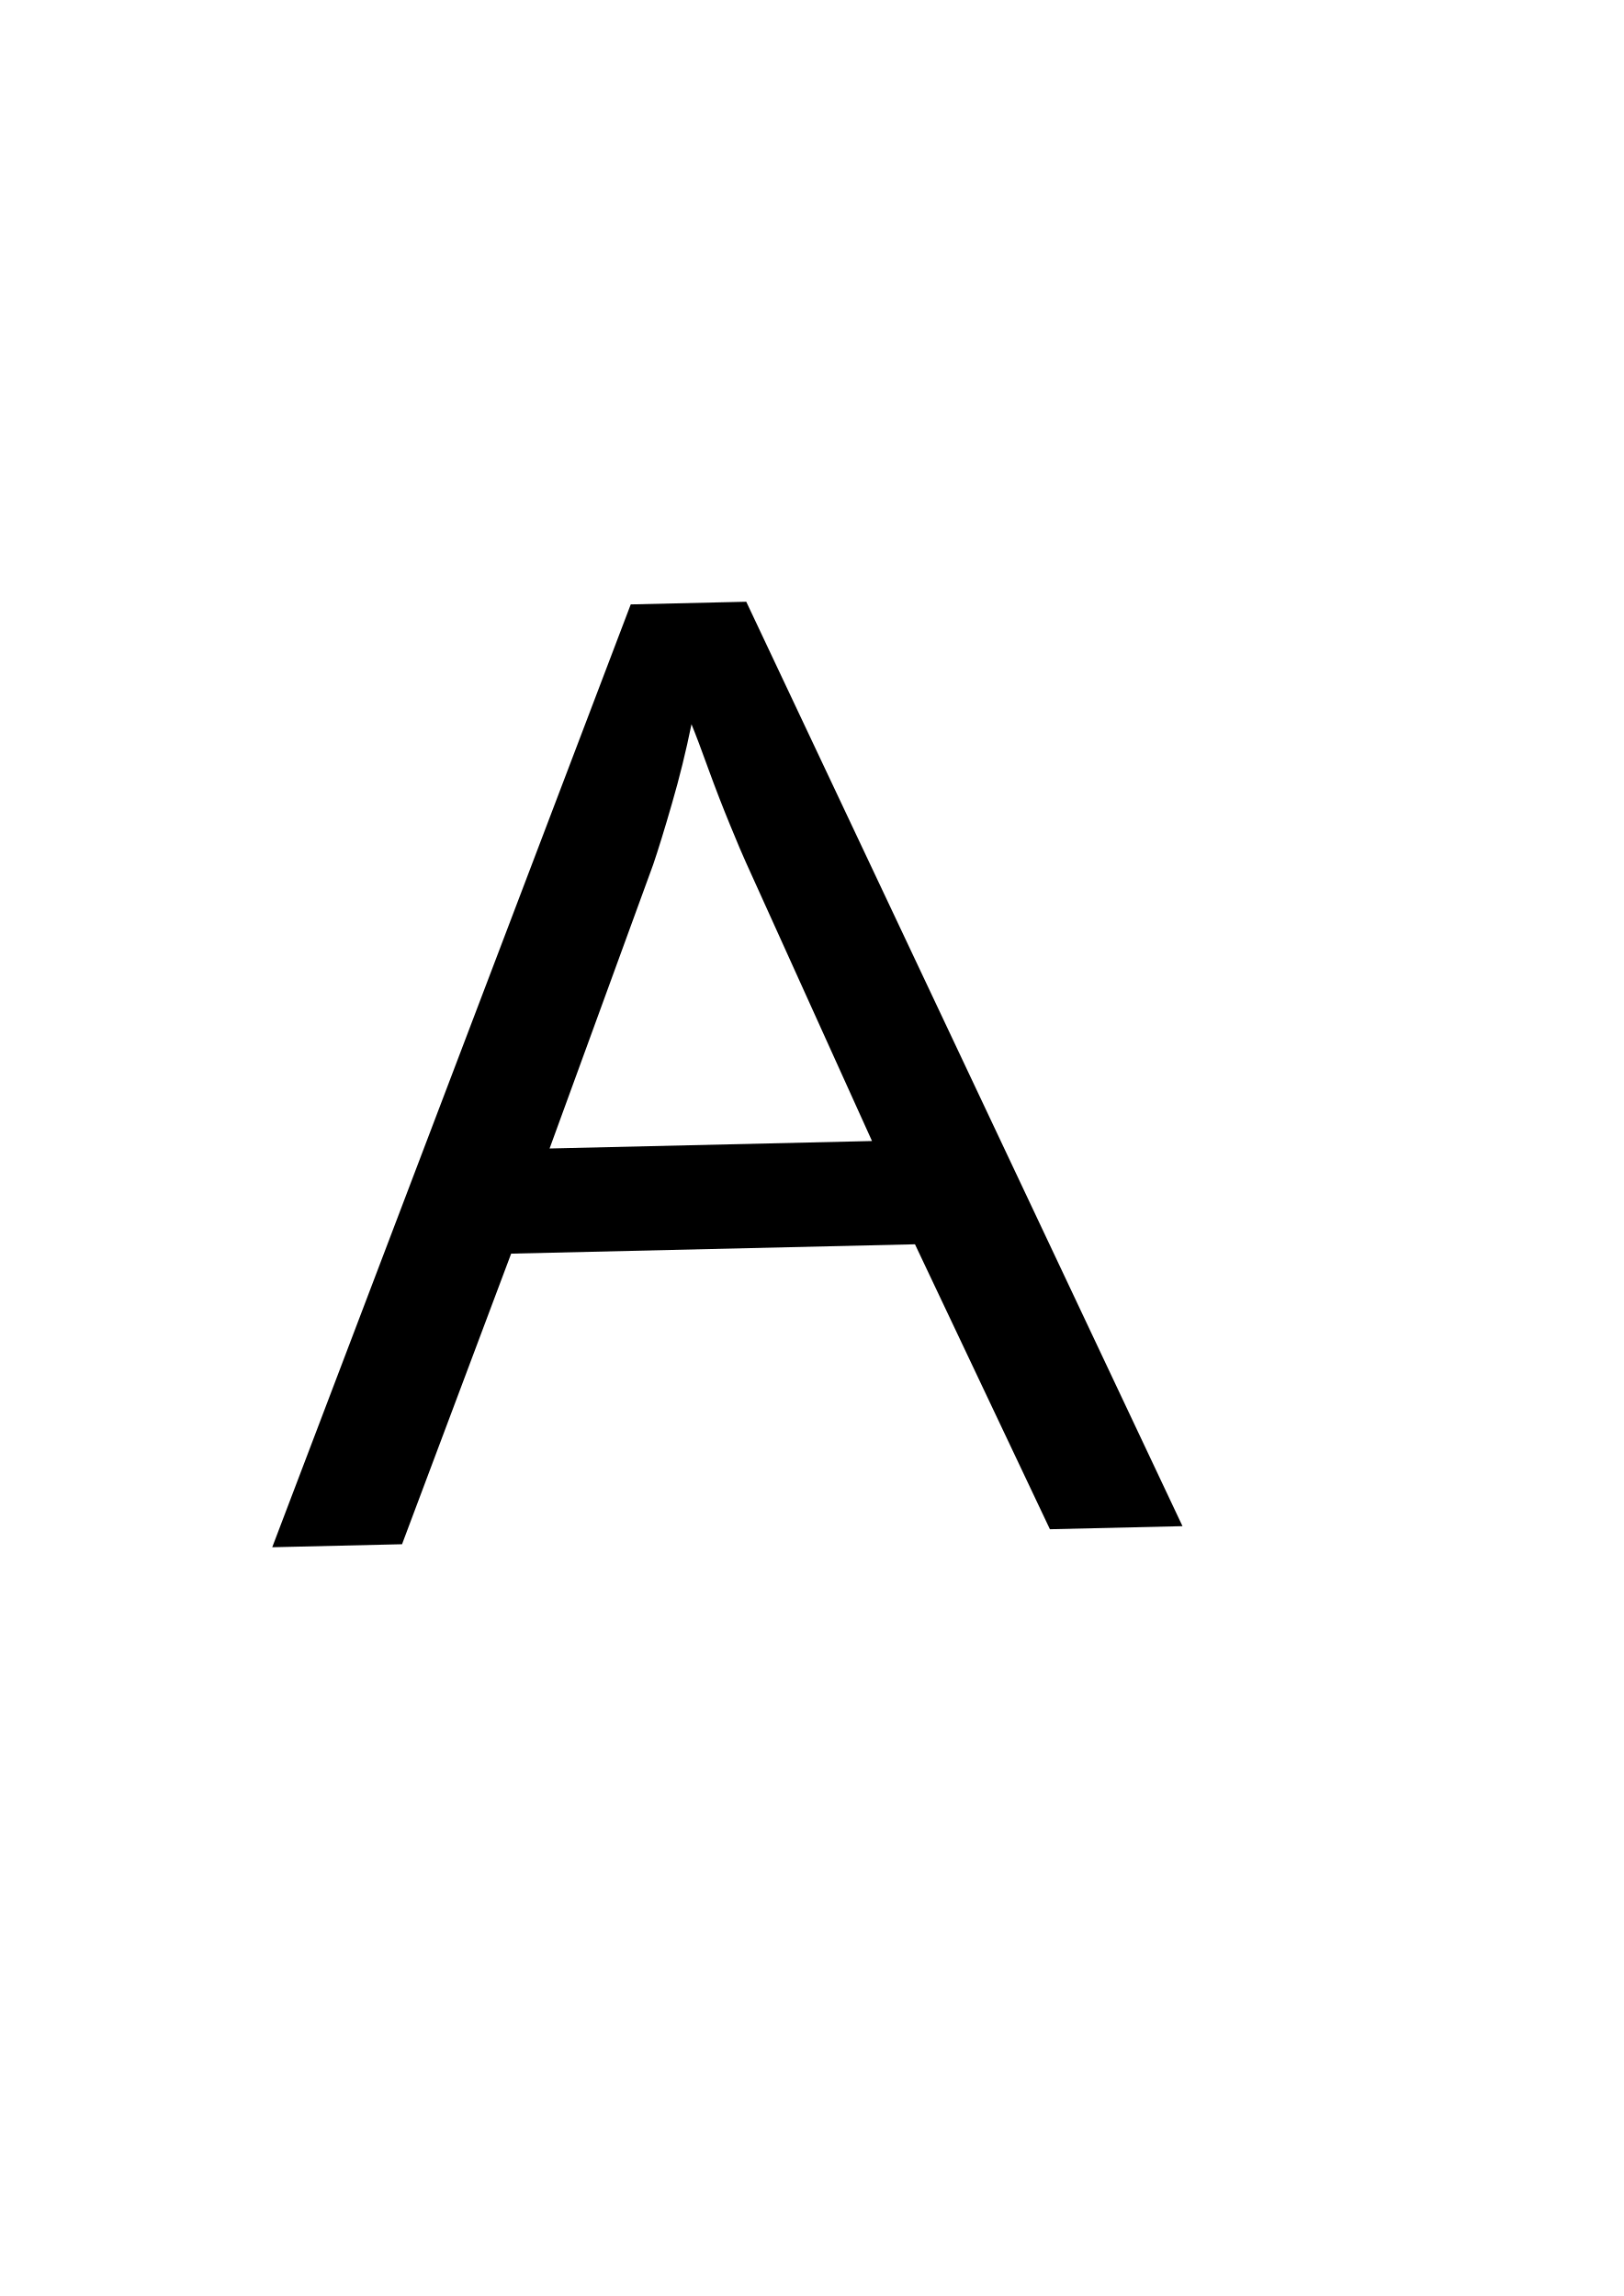
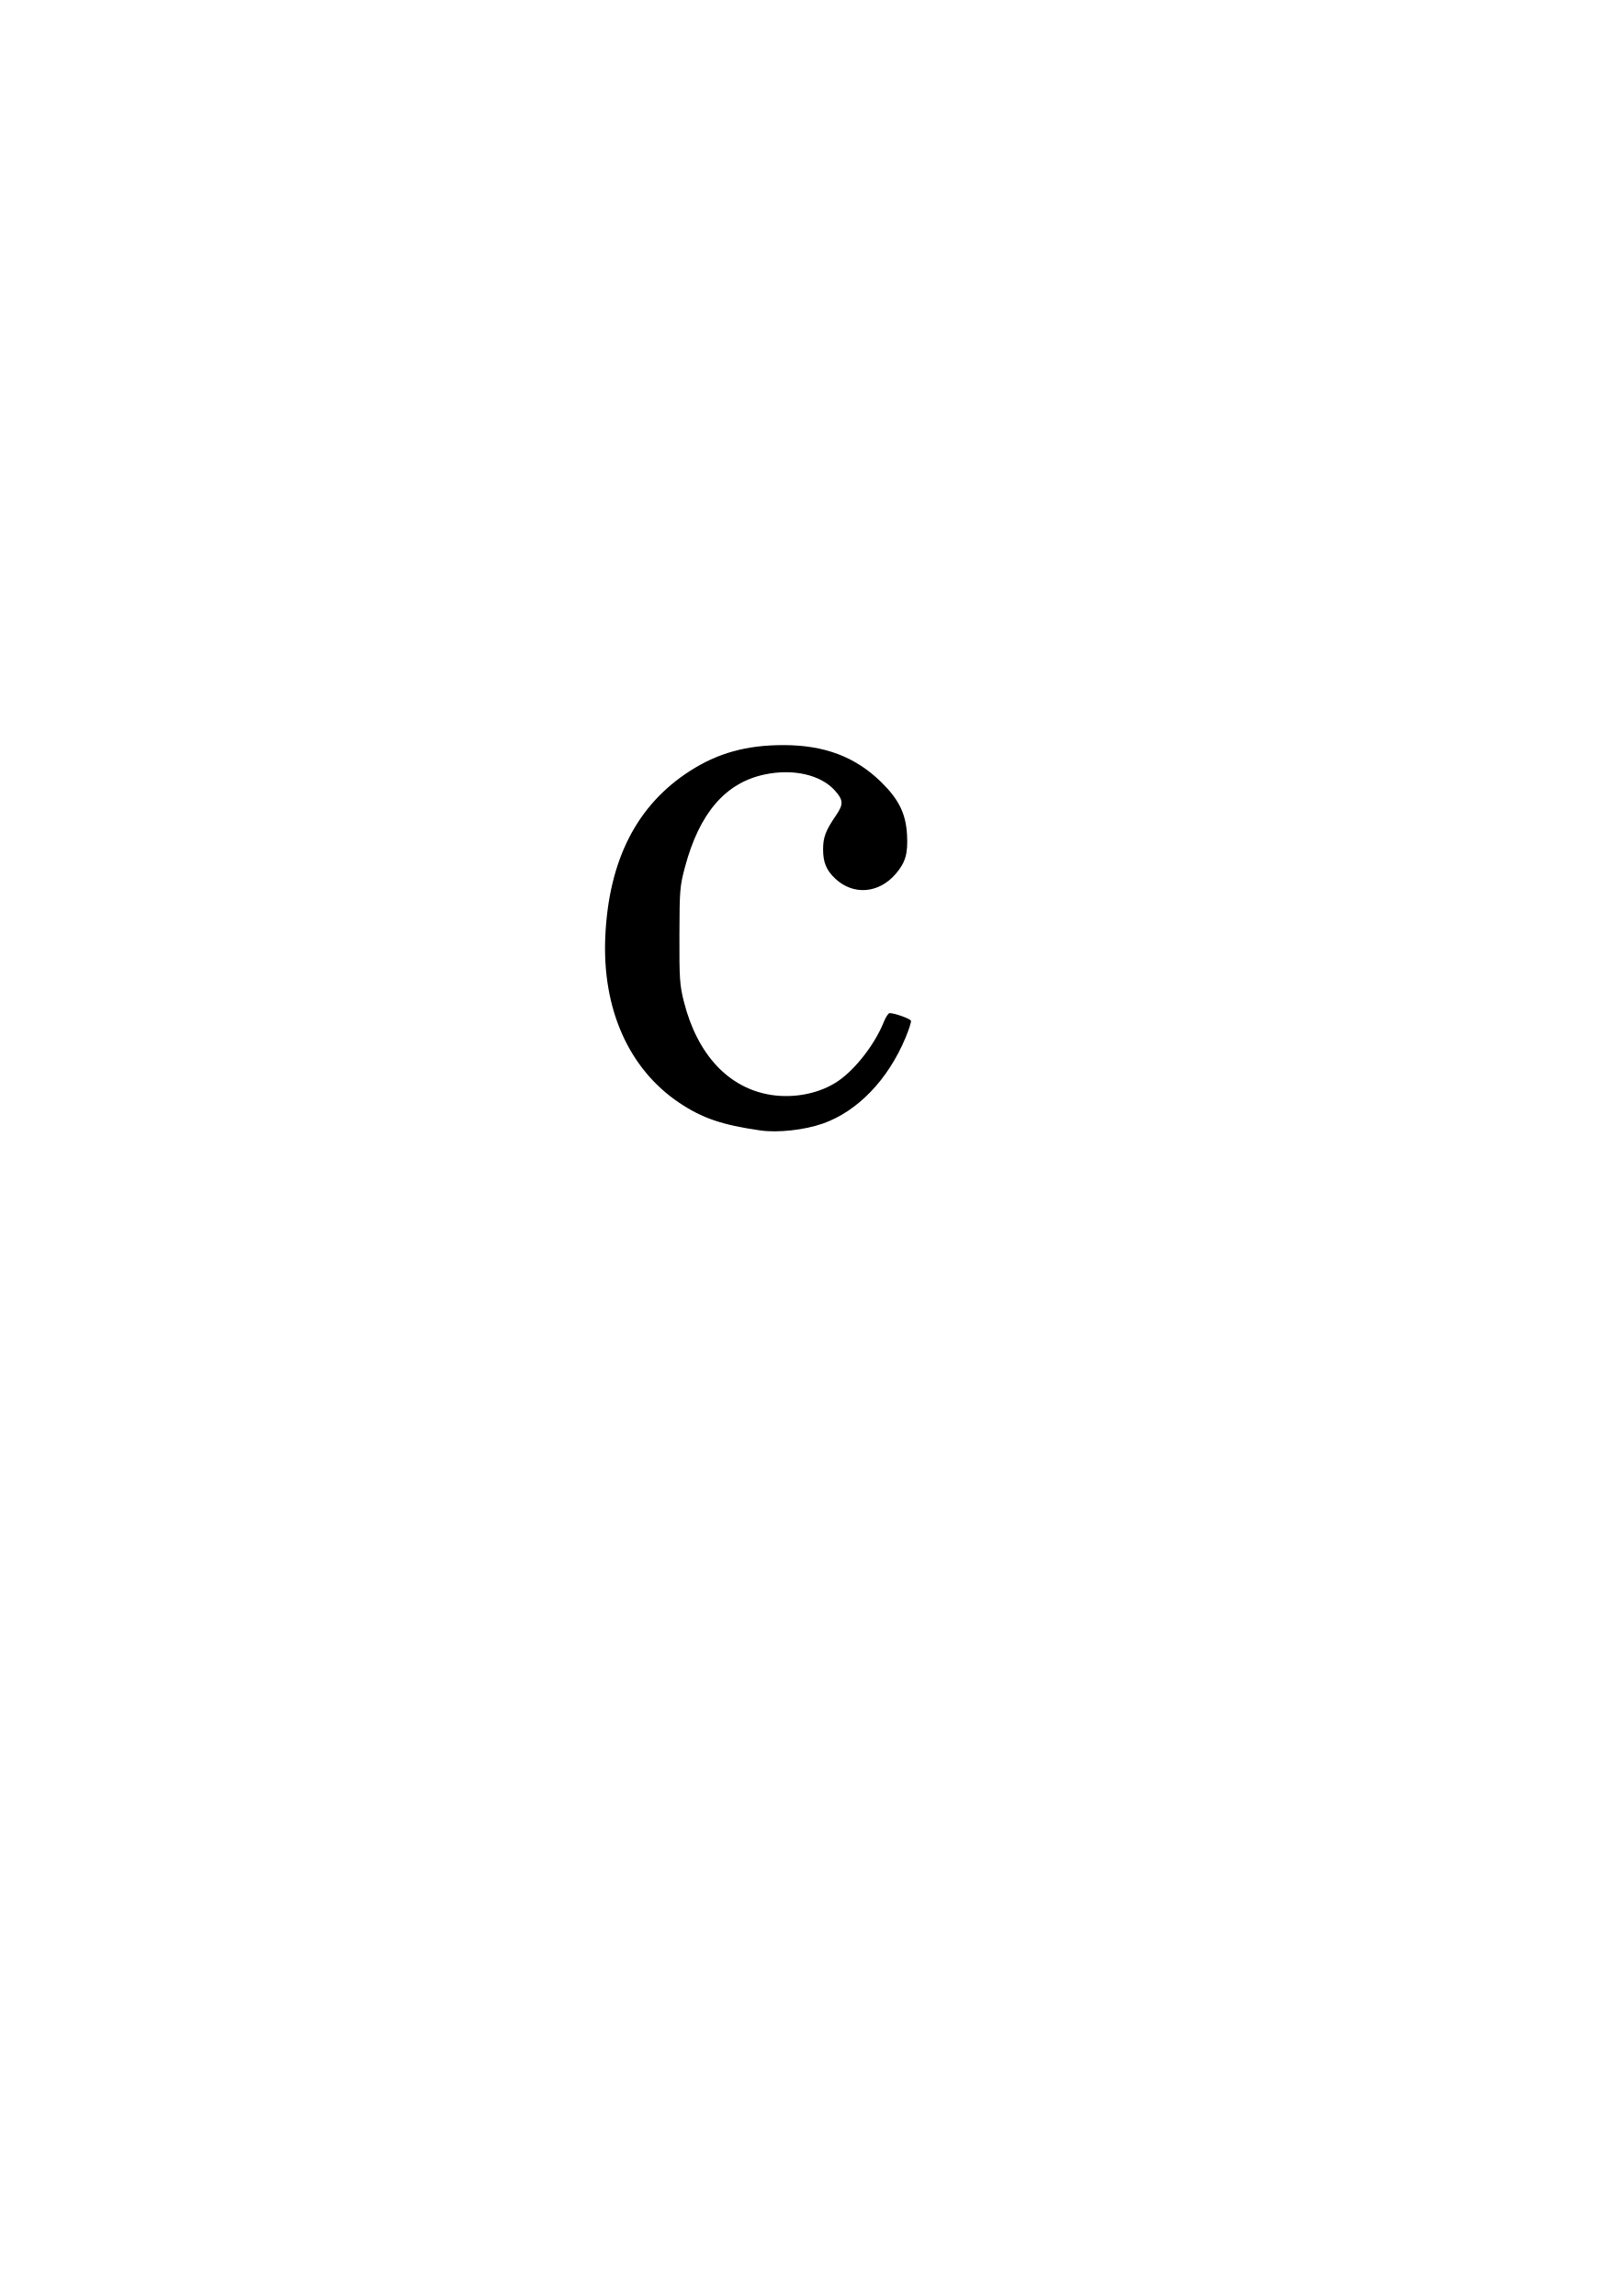
- <svg xmlns="http://www.w3.org/2000/svg" width="210mm" height="297mm" viewBox="0 0 210 297" version="1.1" id="svg1">
-   <defs id="defs1">
-     <rect x="244.169" y="517.834" width="401.485" height="224.504" id="rect5" />
-     <rect x="216.31" y="522.75" width="240.891" height="113.071" id="rect4" />
-   </defs>
+ <svg xmlns="http://www.w3.org/2000/svg" width="210mm" height="297mm" viewBox="0 0 210 297" version="1.1" id="svg1" xml:space="preserve">
+   <defs id="defs1" />
  <g id="layer1">
-     <text xml:space="preserve" transform="scale(0.2645833)" id="text4" style="white-space:pre;shape-inside:url(#rect4);display:inline;fill:#ff7f2a" />
-     <text xml:space="preserve" transform="scale(0.2645833)" id="text5" style="white-space:pre;shape-inside:url(#rect5);display:inline;fill:#ff7f2a" />
-     <text xml:space="preserve" style="font-style:normal;font-variant:normal;font-weight:normal;font-stretch:normal;font-size:176.389px;font-family:AppleMyungjo;-inkscape-font-specification:AppleMyungjo;fill:#000000;stroke-width:0.656" x="25.513" y="210.241" id="text6" transform="matrix(1.046177,-0.02421803,0.04052313,0.954923,0,0)">
-       <tspan id="tspan6" style="font-style:normal;font-variant:normal;font-weight:normal;font-stretch:normal;font-size:176.389px;font-family:AppleMyungjo;-inkscape-font-specification:AppleMyungjo;fill:#000000;stroke-width:0.656" x="25.513" y="210.241">A</tspan>
-     </text>
+     <path style="fill:#000000" d="m 98.302,146.223 c -4.894,-0.701 -7.477,-1.582 -10.433,-3.56 -6.543,-4.376 -10.012,-12.174 -9.582,-21.541 0.453,-9.882 4.085,-16.986 10.936,-21.387 3.623,-2.328 7.32,-3.352 12.098,-3.352 5.313,0 9.317,1.516 12.657,4.792 2.28,2.236 3.184,4.088 3.332,6.821 0.131,2.427 -0.199,3.568 -1.457,5.038 -2.194,2.563 -5.515,2.816 -7.849,0.6 -1.134,-1.077 -1.551,-2.086 -1.551,-3.756 0,-1.577 0.329,-2.441 1.678,-4.413 0.983,-1.437 0.954,-1.981 -0.172,-3.227 -1.831,-2.027 -5.397,-2.834 -9.074,-2.053 -5.055,1.073 -8.418,4.977 -10.286,11.942 -0.671,2.502 -0.711,2.983 -0.728,8.864 -0.016,5.636 0.038,6.44 0.585,8.599 1.737,6.856 5.803,11.195 11.286,12.045 3.056,0.474 6.362,-0.216 8.678,-1.81 2.259,-1.555 4.758,-4.799 5.897,-7.655 0.247,-0.618 0.584,-1.123 0.75,-1.12 0.675,0.009 2.662,0.727 2.751,0.994 0.052,0.157 -0.27,1.158 -0.716,2.224 -2.267,5.416 -6.203,9.497 -10.675,11.069 -2.392,0.841 -5.831,1.217 -8.124,0.888 z" id="path1" />
  </g>
</svg>
